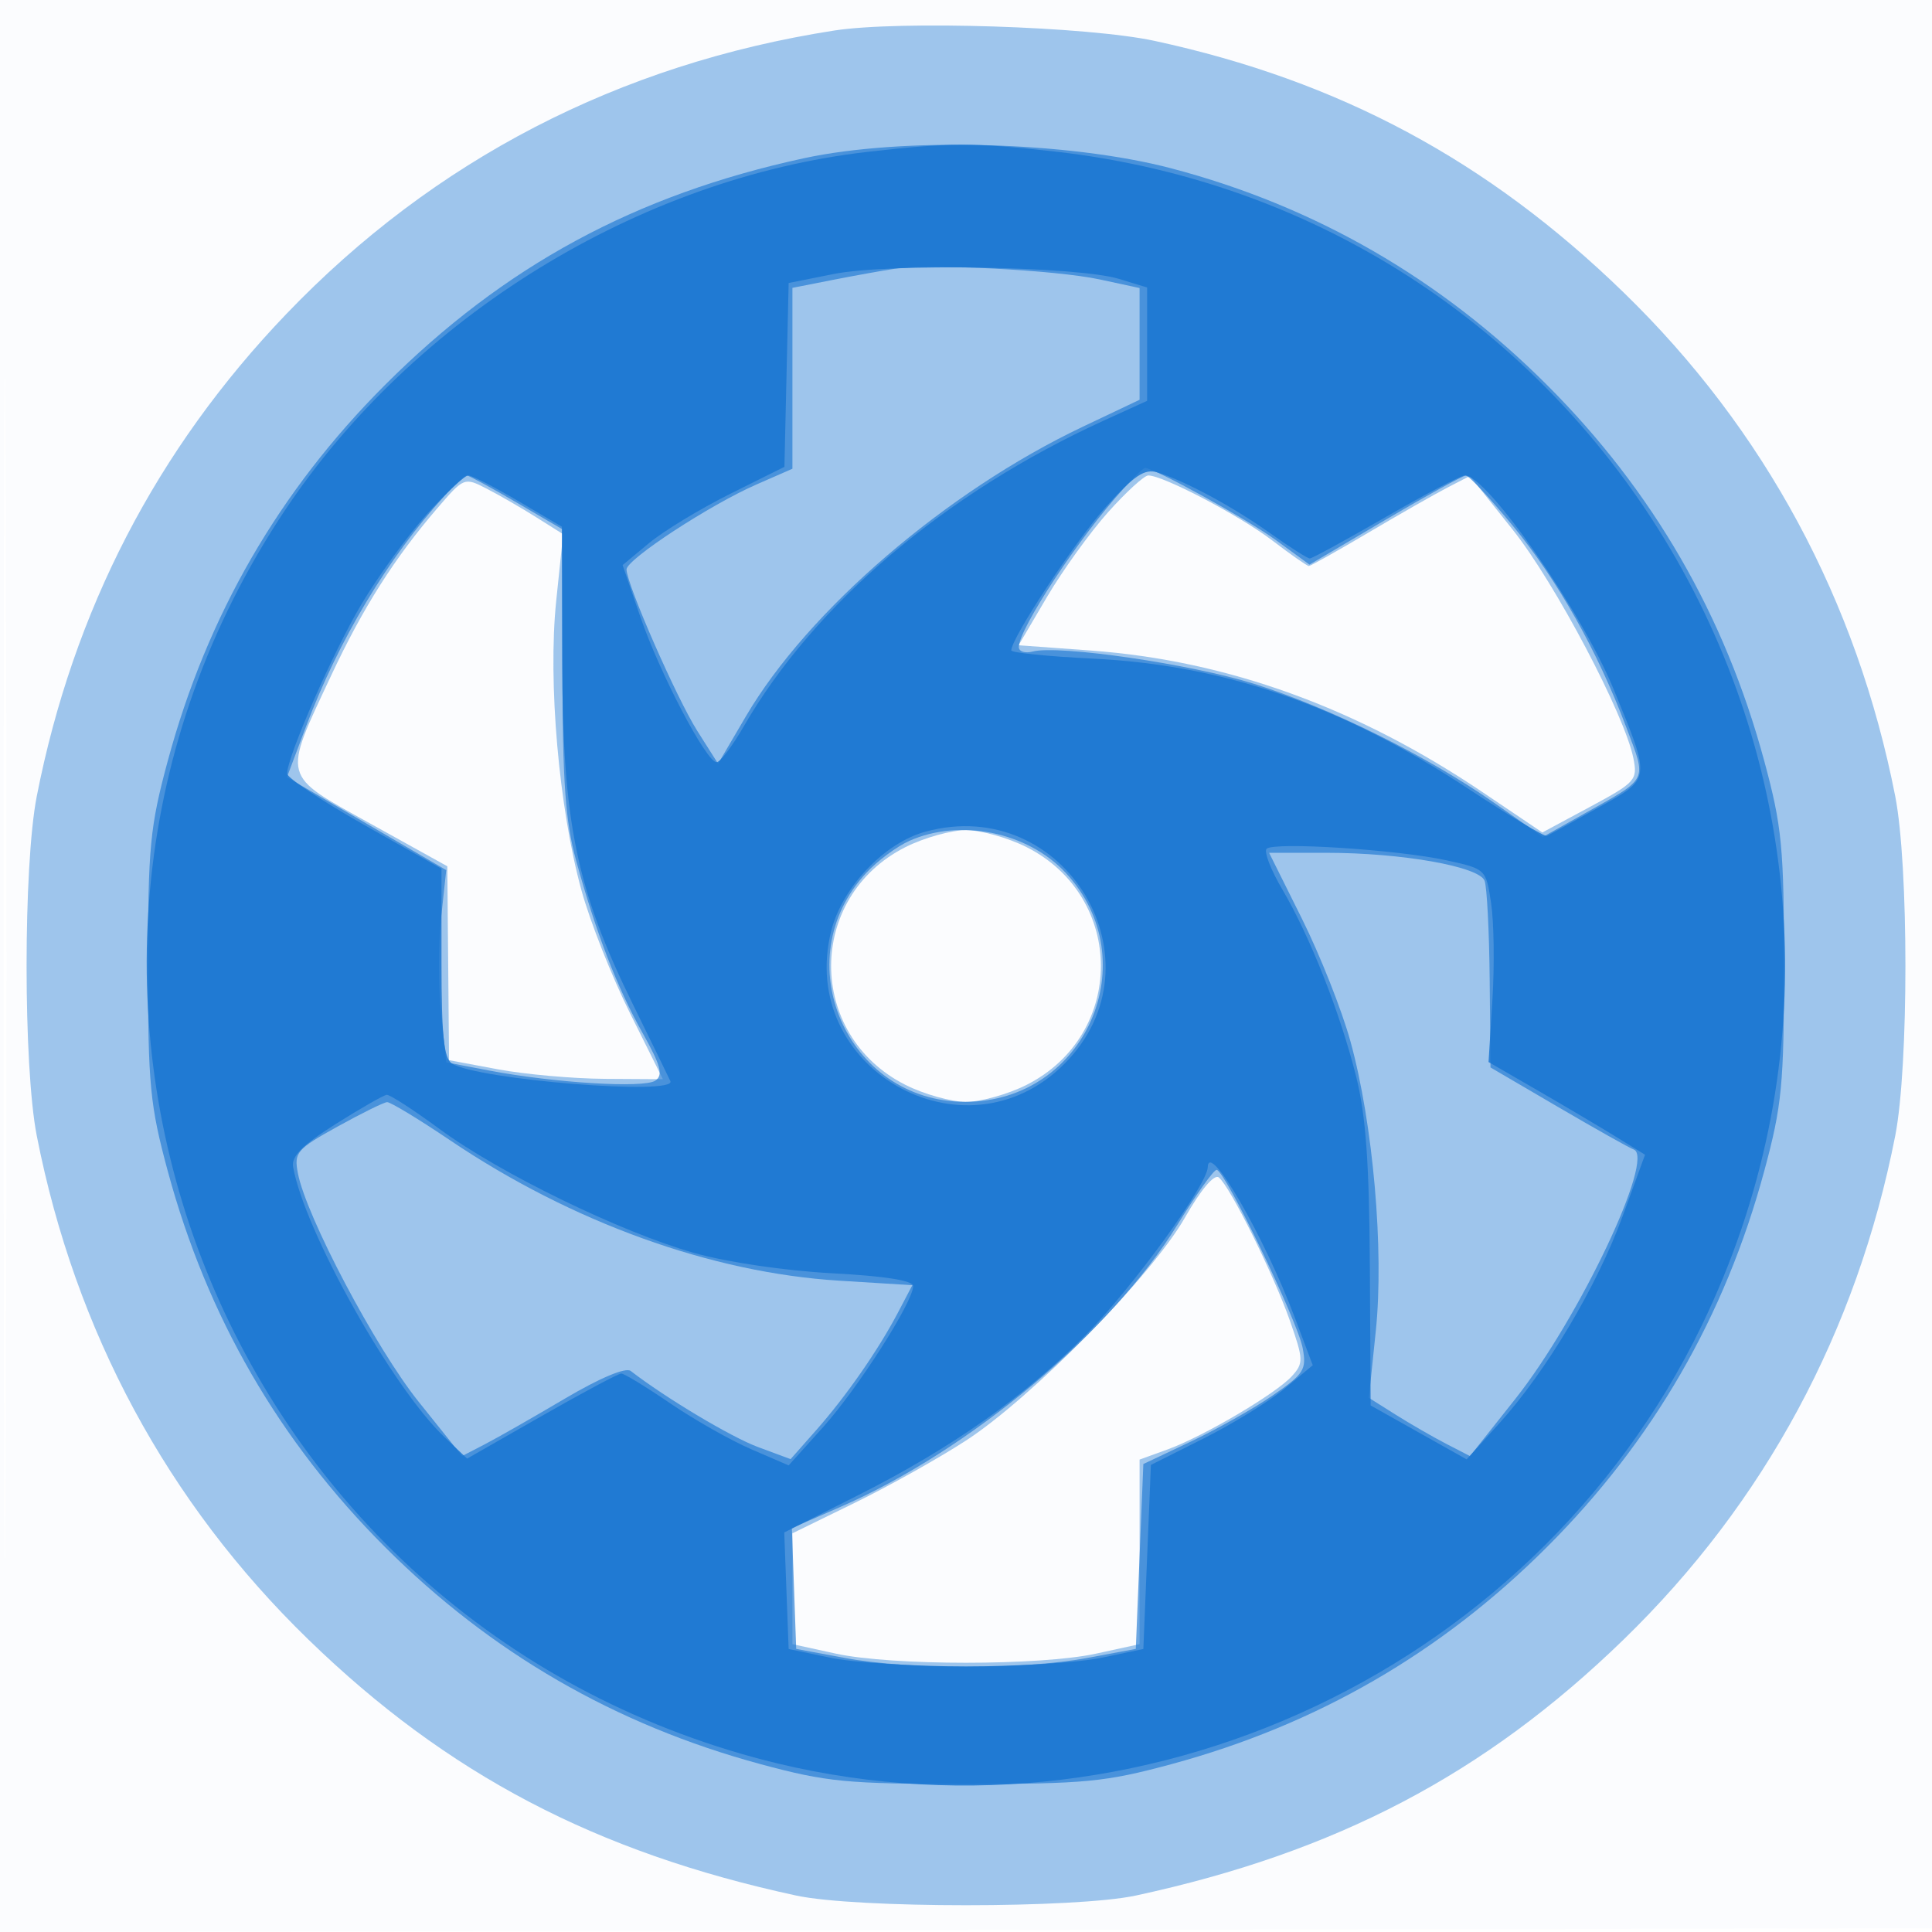
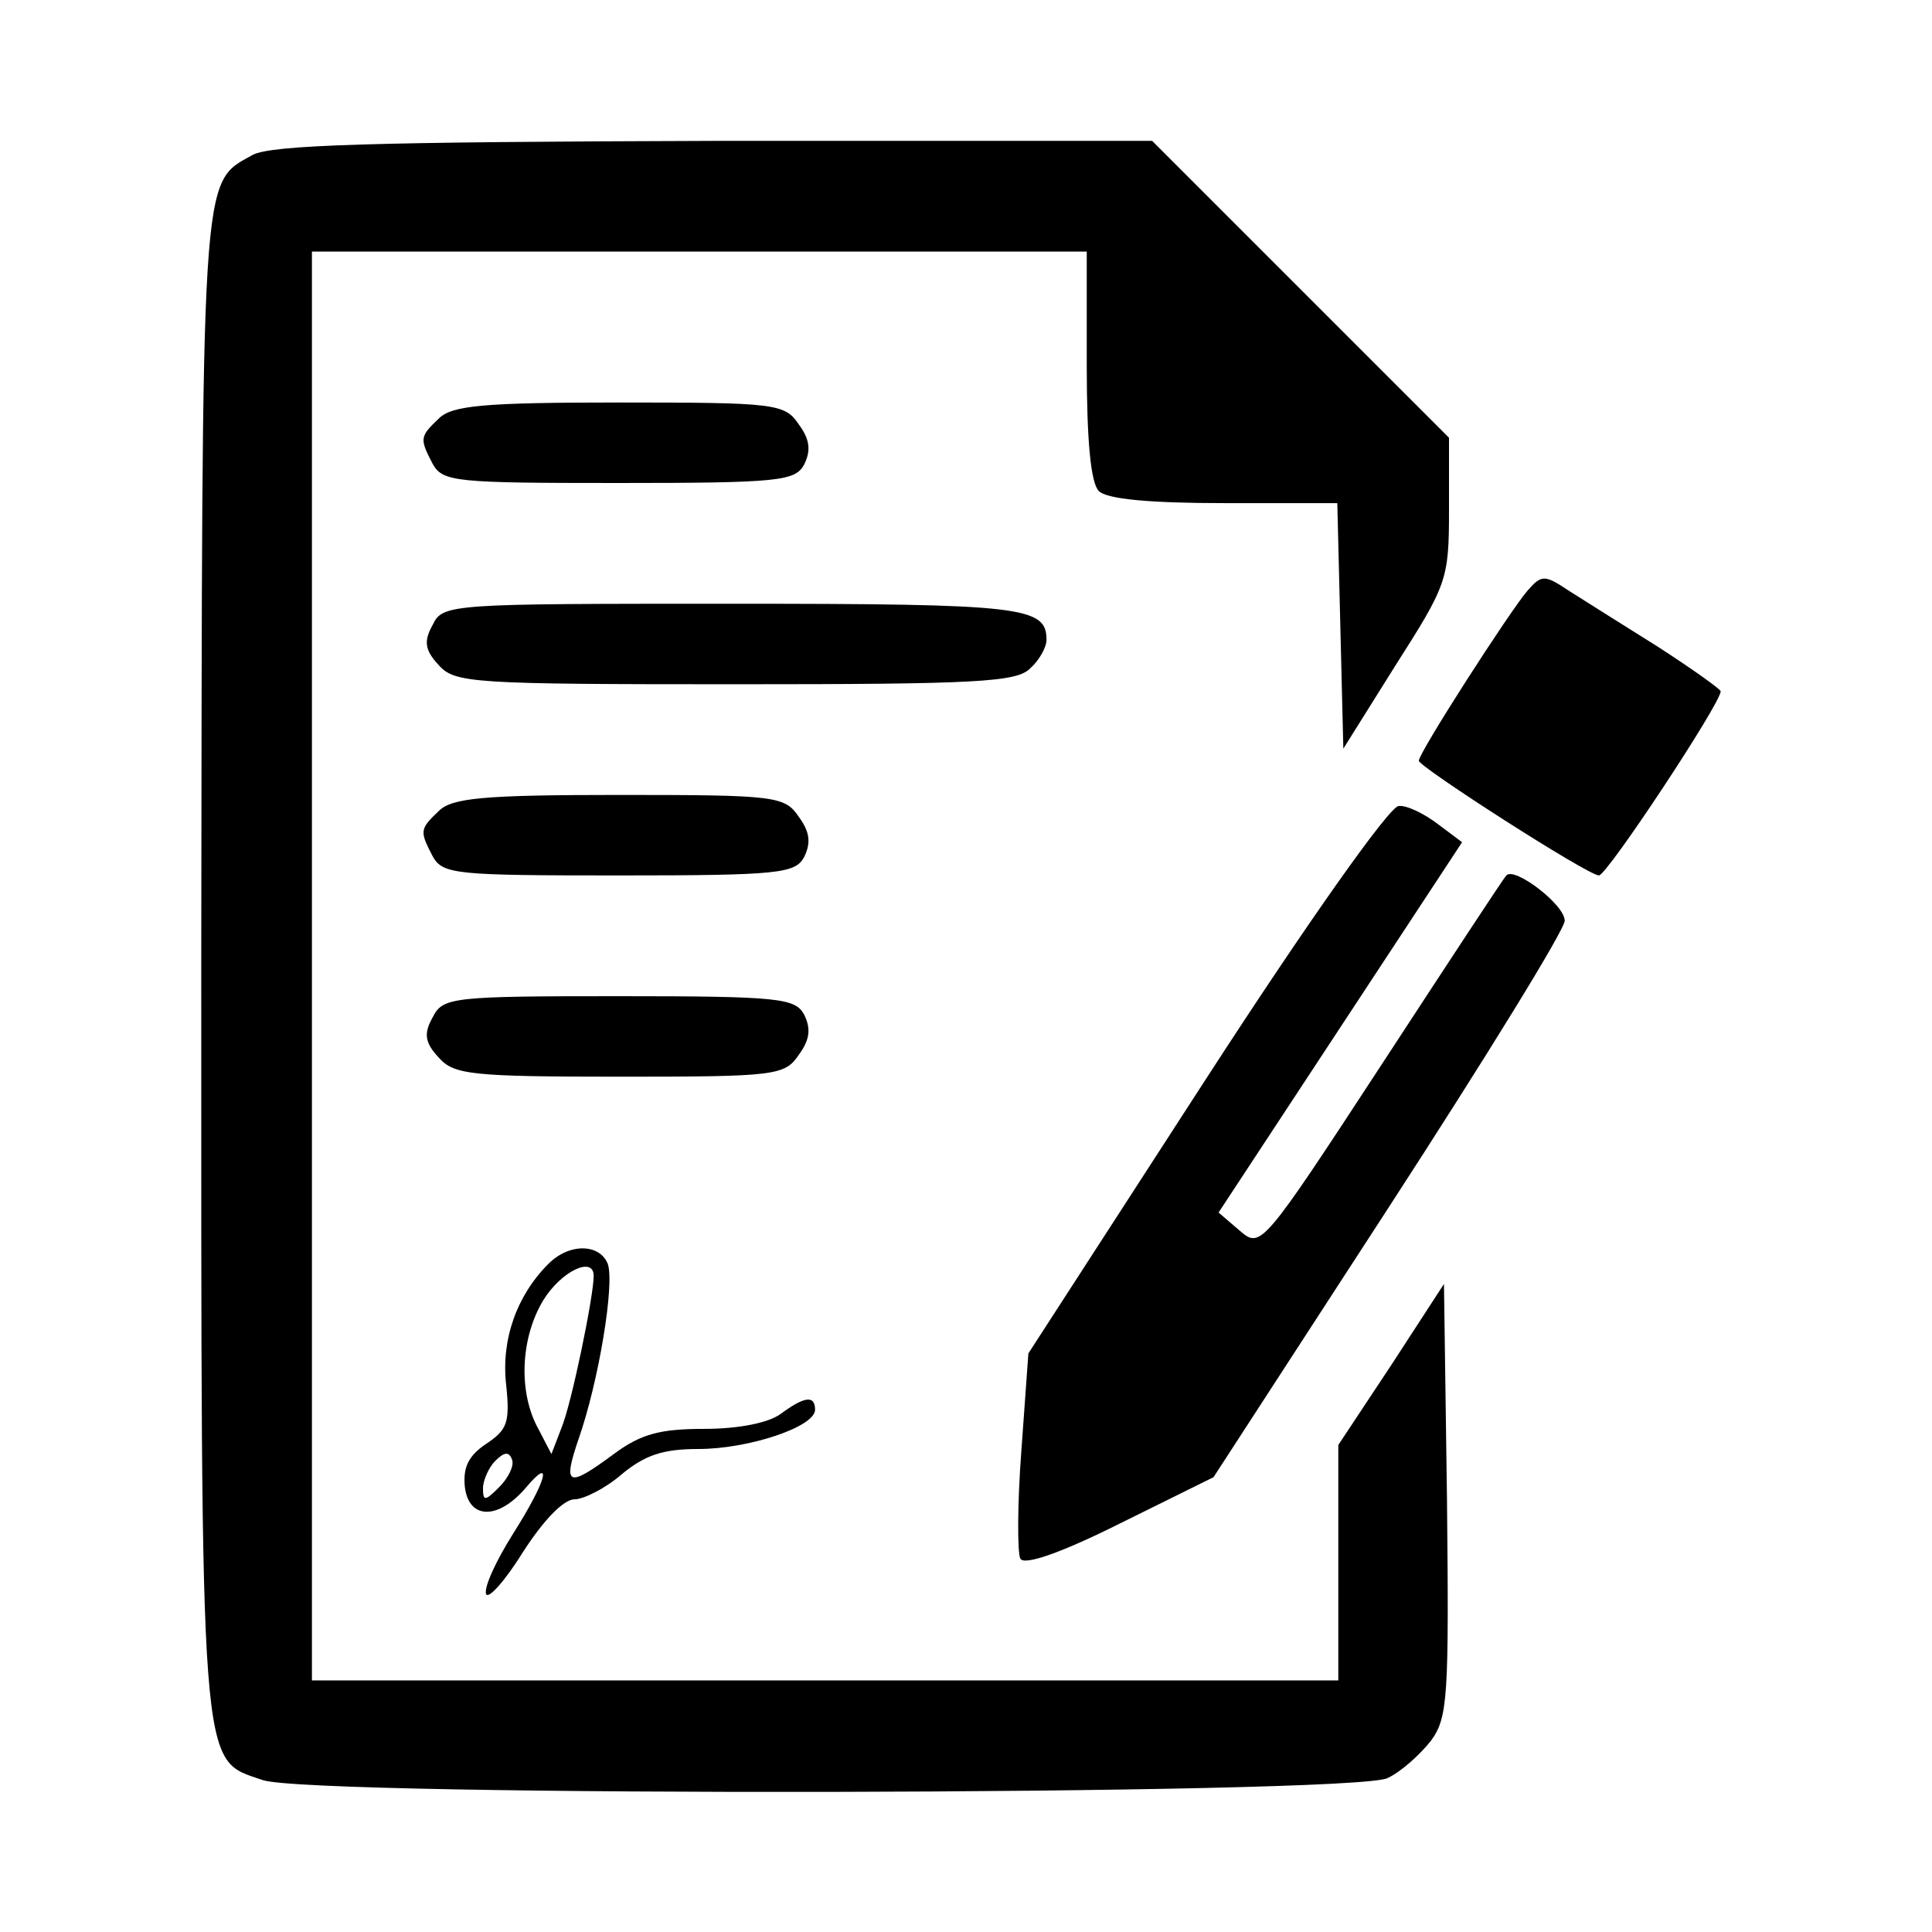
- <svg xmlns="http://www.w3.org/2000/svg" width="256" height="256">
-   <path fill-opacity=".016" d="M0 128.004v128.004l128.25-.254 128.25-.254.254-127.75L257.008 0H0v128.004m.485.496c0 70.4.119 99.053.265 63.672.146-35.38.146-92.98 0-128C.604 29.153.485 58.1.485 128.5" fill="#1976D2" fill-rule="evenodd" />
-   <path fill-opacity=".414" d="M110.5 4.051C82.037 8.492 57.508 21.188 37.936 41.608 20.753 59.537 9.701 80.895 4.873 105.5c-1.801 9.181-1.801 35.819 0 45 5.086 25.923 17.318 48.612 35.98 66.739 18.375 17.848 38.091 28.197 64.647 33.931 7.912 1.708 37.088 1.708 45 0 26.556-5.734 46.272-16.083 64.647-33.931 18.662-18.127 30.894-40.816 35.98-66.739 1.801-9.181 1.801-35.819 0-45-5.086-25.923-17.318-48.612-35.98-66.739-18.016-17.5-37.679-28.049-62.147-33.342-8.851-1.915-33.839-2.719-42.5-1.368M57.937 67.355c-5.675 6.602-9.848 13.179-14.046 22.136-6.475 13.818-6.675 13.065 5.205 19.652l10.177 5.643.114 12.846.113 12.847 6.5 1.214c3.575.667 9.951 1.235 14.169 1.26l7.669.047-4.359-8.75c-2.397-4.812-5.289-12.125-6.425-16.25-2.998-10.886-4.465-27.659-3.355-38.358l.919-8.858-3.559-2.242c-1.957-1.233-4.909-2.936-6.559-3.786-2.978-1.534-3.026-1.515-6.563 2.599m88.906.496c-2.389 2.669-6.038 7.731-8.111 11.25l-3.767 6.399 9.58.7c18.028 1.316 35.321 7.575 51.975 18.814l7.848 5.295 6.334-3.404c6.009-3.23 6.304-3.56 5.738-6.405-1.147-5.77-10.374-23.254-15.998-30.312l-5.672-7.12-3.002 1.552c-1.651.854-6.361 3.538-10.467 5.966-4.107 2.428-7.65 4.414-7.875 4.414-.225 0-2.416-1.532-4.869-3.404-4.319-3.297-14.43-8.596-16.402-8.596-.533 0-2.924 2.183-5.312 4.851M119.97 112.25c-13.123 6.629-13.123 24.871 0 31.5 2.45 1.238 6.063 2.25 8.03 2.25 1.967 0 5.58-1.012 8.03-2.25 13.123-6.629 13.123-24.871 0-31.5-2.45-1.237-6.063-2.25-8.03-2.25-1.967 0-5.58 1.013-8.03 2.25M157 161.354c-4.352 7.642-20.272 23.85-29 29.524-3.575 2.325-10.213 6.041-14.75 8.26l-8.25 4.033V217.858l5.75 1.254c7.405 1.615 27.095 1.615 34.5 0l5.75-1.254v-24.456l3.648-1.32c4.794-1.733 14.437-7.412 16.54-9.741 1.553-1.719 1.535-2.204-.269-7.341-2.19-6.233-7.905-17.753-9.416-18.979-.608-.493-2.383 1.609-4.503 5.333" fill="#1976D2" fill-rule="evenodd" />
-   <path fill-opacity=".633" d="M106.5 20.973c-22.292 4.83-39.705 14.257-55.488 30.039-14.029 14.03-23.57 30.536-28.774 49.782-2.363 8.739-2.625 11.45-2.625 27.206s.262 18.467 2.625 27.206c5.204 19.246 14.745 35.752 28.774 49.782 14.03 14.029 30.536 23.57 49.782 28.774 8.739 2.363 11.45 2.625 27.206 2.625s18.467-.262 27.206-2.625c19.246-5.204 35.752-14.745 49.782-28.774 14.029-14.03 23.57-30.536 28.774-49.782 2.363-8.739 2.625-11.45 2.625-27.206s-.262-18.467-2.625-27.206c-5.204-19.246-14.745-35.752-28.774-49.782-14.091-14.09-30.744-23.693-49.782-28.705-13.549-3.567-35.609-4.171-48.706-1.334m12 14.646c-1.65.25-5.362.92-8.25 1.489L105 38.142v23.97l-4.75 2.077c-6.192 2.707-17.255 9.944-17.232 11.273.035 1.995 6.648 17.075 9.379 21.388l2.754 4.349 3.674-6.267c8.243-14.057 26.562-29.805 44.666-38.396L151 52.973V38.166l-5.25-1.133c-5.812-1.255-22.567-2.124-27.25-1.414m30.364 29.131C143.041 71.129 135 83.305 135 85.744c0 .588.826.853 1.835.589 3.458-.904 21.048 1.663 29.357 4.284 10.03 3.165 22.999 9.592 31.774 15.747l6.466 4.535 5.534-3.108c8.572-4.815 8.255-4.157 5.513-11.444-3.799-10.092-9.099-19.497-15.061-26.725-3.004-3.642-5.79-6.614-6.19-6.605-.4.009-5.225 2.667-10.721 5.907l-9.993 5.89-4.507-3.286C165.275 68.808 152.92 62 151.716 62c-.188 0-1.472 1.237-2.852 2.75m-90 1C51.41 73.915 44.842 84.856 40.56 96.241l-2.536 6.741 10.552 6.155 10.552 6.156-.681 6.353c-.374 3.495-.372 9.226.004 12.737l.683 6.383 5.683 1.085c8.602 1.642 20.516 2.366 22.019 1.338 1.068-.73.728-1.998-1.686-6.301-3.395-6.053-6.18-13.281-8.819-22.888-1.413-5.145-1.79-10.397-1.808-25.188L74.5 70.123l-6.088-3.561C65.063 64.603 62.11 63 61.849 63c-.261 0-1.605 1.237-2.985 2.75m61.636 45.667c-1.65.737-4.209 2.632-5.686 4.211-10.782 11.526-2.66 30.372 13.089 30.372 15.938 0 24.142-18.76 13.283-30.373-5.038-5.388-13.972-7.206-20.686-4.21m52.021 10.333c2.397 4.813 5.289 12.125 6.425 16.25 2.998 10.886 4.465 27.659 3.355 38.358l-.919 8.858 3.559 2.242c1.957 1.233 4.972 2.97 6.7 3.861l3.141 1.62 5.984-7.548c8.468-10.679 18.616-32.069 15.696-33.084-.529-.184-5.012-2.704-9.962-5.6l-9-5.265-.109-11.634c-.061-6.398-.364-12.295-.675-13.105-.725-1.891-10.983-3.703-20.967-3.703h-7.587l4.359 8.75M44.704 149.289c-5.391 2.986-5.757 3.417-5.238 6.149 1.091 5.733 10.297 23.167 15.988 30.278l5.776 7.216 3.002-1.552c1.651-.854 6.432-3.58 10.625-6.059 4.62-2.731 8.054-4.175 8.714-3.664 4.628 3.577 13.301 8.762 16.873 10.086l4.316 1.6 3.37-3.816c3.99-4.517 8.242-10.633 10.867-15.629l1.893-3.603-9.695-.598c-16.92-1.046-35.444-7.731-51.57-18.613-4.144-2.796-7.893-5.066-8.33-5.045-.437.022-3.403 1.484-6.591 3.25m111.329 12.97c-8.786 14.244-27.564 29.962-44.73 37.44l-6.376 2.778.286 8.006.287 8.007 6.5 1.208c8.333 1.549 23.668 1.549 32 0l6.5-1.209.5-12.249.5-12.249 6.276-2.966c3.452-1.63 8.335-4.381 10.851-6.113 4.167-2.866 4.523-3.428 3.986-6.28-.682-3.621-10.343-23.636-11.403-23.623-.39.004-2.72 3.267-5.177 7.25" fill="#1976D2" fill-rule="evenodd" />
-   <path fill-opacity=".833" d="M115 20.118C84.682 23.586 54.789 41.994 37.68 67.73-3.021 128.953 27.51 211.9 98.296 232.413c50.062 14.507 104.459-9.792 127.215-56.827C258.3 107.81 214.472 28.41 139.666 20.069c-10.711-1.194-13.857-1.188-24.666.049m-4.5 16.181l-6 1.201-.28 12.178-.28 12.179-7.22 3.599c-3.971 1.98-8.795 4.91-10.72 6.51l-3.5 2.91 2.334 6.812C87.393 89.16 93.598 101 94.954 101c.471 0 2.089-2.137 3.596-4.75 9.336-16.183 26.726-30.955 47.7-40.518l5.75-2.621V38.094l-3.75-1.144c-5.437-1.658-30.556-2.091-37.75-.651m36.061 30.844C142.51 71.649 134 84.546 134 86.18c0 .31 4.838.799 10.75 1.087 17.603.858 33.113 6.239 49.915 17.316 5.371 3.542 10.015 6.322 10.319 6.178.304-.143 3.341-1.819 6.75-3.723 7.107-3.97 7.052-3.561 2.109-15.64C209.616 81.068 197.061 63 194.11 63c-.524 0-5.238 2.475-10.478 5.5-5.239 3.025-9.774 5.5-10.077 5.5-.303 0-2.689-1.521-5.303-3.38-4.927-3.505-11.193-6.882-14.883-8.021-1.702-.526-3.071.388-6.808 4.544m-90.026 1.029c-2.558 2.845-6.464 8.226-8.681 11.958-3.706 6.237-9.746 20.006-9.814 22.37-.016.55 4.581 3.611 10.216 6.803l10.244 5.802v12.483c0 9.611.322 12.681 1.398 13.348 3.467 2.146 29.807 4.253 28.929 2.314-.187-.412-2.439-5.025-5.004-10.25-7.445-15.161-9.276-24.064-9.326-45.352l-.043-17.851-5.771-3.399C65.508 64.529 62.522 63 62.048 63c-.474 0-2.955 2.328-5.513 5.172m66.085 42.031c-5.429 1.479-11.024 7.375-12.478 13.148C105.571 141.503 127.79 154.21 141 141c13.493-13.493.151-35.847-18.38-30.797m45.208 2.27c-.369.387.572 2.813 2.091 5.39 3.672 6.227 7.668 16.356 9.778 24.784 1.284 5.128 1.741 11.474 1.817 25.216l.102 18.364 6.362 3.573 6.361 3.573 4.296-4.745c6.263-6.918 12.985-18.203 16.375-27.493l2.965-8.125-3.737-2.311c-2.056-1.271-6.722-4.035-10.369-6.143l-6.63-3.832.513-8.233c.283-4.528.206-10.283-.17-12.79-.68-4.54-.702-4.561-5.882-5.699-6.478-1.422-22.966-2.478-23.872-1.529M44.5 148.928c-4.405 2.781-5.911 4.291-5.665 5.68 1.497 8.459 13.101 29.194 20.024 35.778l3.035 2.886 9.868-5.636c5.427-3.1 10.181-5.636 10.564-5.636.383 0 3.299 1.776 6.479 3.947 3.181 2.171 8.013 4.91 10.739 6.086l4.956 2.139 4.54-5.042c4.589-5.096 11.96-16.631 11.96-18.716 0-.736-3.755-1.33-10.75-1.701-6.206-.33-13.92-1.465-18.25-2.686-9.699-2.736-25.808-10.574-33.753-16.423-3.439-2.532-6.589-4.572-7-4.534-.411.039-3.447 1.775-6.747 3.858m115.533 5.738c-.066 2.336-10.026 16.03-16.166 22.227-8.065 8.141-17.827 15.013-30.159 21.23l-9.791 4.937.291 7.72.292 7.72 5.5 1.154c3.025.634 11.125 1.153 18 1.153s14.975-.519 18-1.153l5.5-1.154.5-12.195.5-12.195 7-3.515c3.85-1.934 8.675-4.906 10.723-6.605l3.722-3.09-2.347-6.236c-4.096-10.882-11.461-23.619-11.565-19.998" fill="#1976D2" fill-rule="evenodd" />
+ <svg xmlns="http://www.w3.org/2000/svg" version="1.0" width="192pt" height="192pt" viewBox="0 0 192 192" preserveAspectRatio="xMidYMid meet">
+   <g transform="translate(0,192) scale(0.1,-0.1)" fill="#000000" stroke="none">
+     <path d="M251 1766 c-52 -29 -50 -7 -51 -804 0 -818 -2 -789 61 -811 48 -17 1086 -15 1118 2 13 6 32 23 43 37 17 23 18 44 16 240 l-3 214 -52 -80 -53 -80 0 -117 0 -117 -510 0 -510 0 0 710 0 710 385 0 385 0 0 -113 c0 -75 4 -117 12 -125 8 -8 50 -12 125 -12 l112 0 3 -122 3 -122 52 83 c51 80 53 85 53 154 l0 72 -147 147 -148 148 -435 0 c-342 -1 -440 -4 -459 -14z" />
+     <path d="M436 1504 c-19 -18 -19 -20 -6 -45 10 -18 23 -19 185 -19 159 0 175 2 184 18 7 14 6 25 -5 40 -14 21 -23 22 -179 22 -135 0 -166 -3 -179 -16z" />
+     <path d="M1518 1333 c-18 -21 -108 -161 -108 -169 0 -6 168 -114 179 -114 8 0 121 171 121 183 0 2 -28 22 -62 44 -35 22 -75 47 -89 56 -24 16 -27 16 -41 0z" />
+     <path d="M430 1299 c-9 -16 -8 -25 6 -40 16 -18 34 -19 295 -19 239 0 280 2 293 16 9 8 16 21 16 28 0 33 -22 36 -312 36 -281 0 -288 0 -298 -21z" />
+     <path d="M436 1114 c-19 -18 -19 -20 -6 -45 10 -18 23 -19 185 -19 159 0 175 2 184 18 7 14 6 25 -5 40 -14 21 -23 22 -179 22 -135 0 -166 -3 -179 -16z" />
+     <path d="M1198 847 l-176 -272 -7 -97 c-4 -53 -4 -101 -1 -107 4 -7 41 6 99 35 l93 46 174 268 c96 148 175 276 175 285 0 16 -50 54 -58 45 -3 -3 -58 -87 -124 -188 -119 -182 -120 -183 -141 -165 l-21 18 121 184 121 184 -24 18 c-13 10 -31 19 -39 18 -9 0 -91 -116 -192 -272z" />
+     <path d="M430 909 c-9 -16 -8 -25 6 -40 15 -17 32 -19 180 -19 155 0 164 1 178 22 11 15 12 26 5 40 -9 16 -25 18 -184 18 -166 0 -175 -1 -185 -21z" />
+     <path d="M545 664 c-32 -32 -47 -76 -42 -120 4 -38 1 -45 -20 -59 -18 -12 -23 -24 -21 -43 4 -32 33 -33 61 0 27 32 20 6 -13 -46 -17 -27 -29 -53 -27 -60 2 -6 19 13 37 42 20 31 40 52 51 52 9 0 31 11 47 25 23 19 41 25 76 25 50 0 116 22 116 39 0 15 -11 13 -34 -4 -12 -9 -42 -15 -76 -15 -44 0 -63 -5 -90 -25 -46 -34 -51 -32 -35 15 20 57 36 154 29 174 -8 20 -38 21 -59 0z m45 -12 c0 -20 -22 -127 -32 -151 l-10 -26 -13 25 c-20 36 -18 90 5 128 18 29 50 44 50 24z m-94 -210 c-14 -14 -16 -14 -16 -1 0 8 6 21 12 27 9 9 14 10 17 1 2 -6 -4 -18 -13 -27z" />
+   </g>
</svg>
